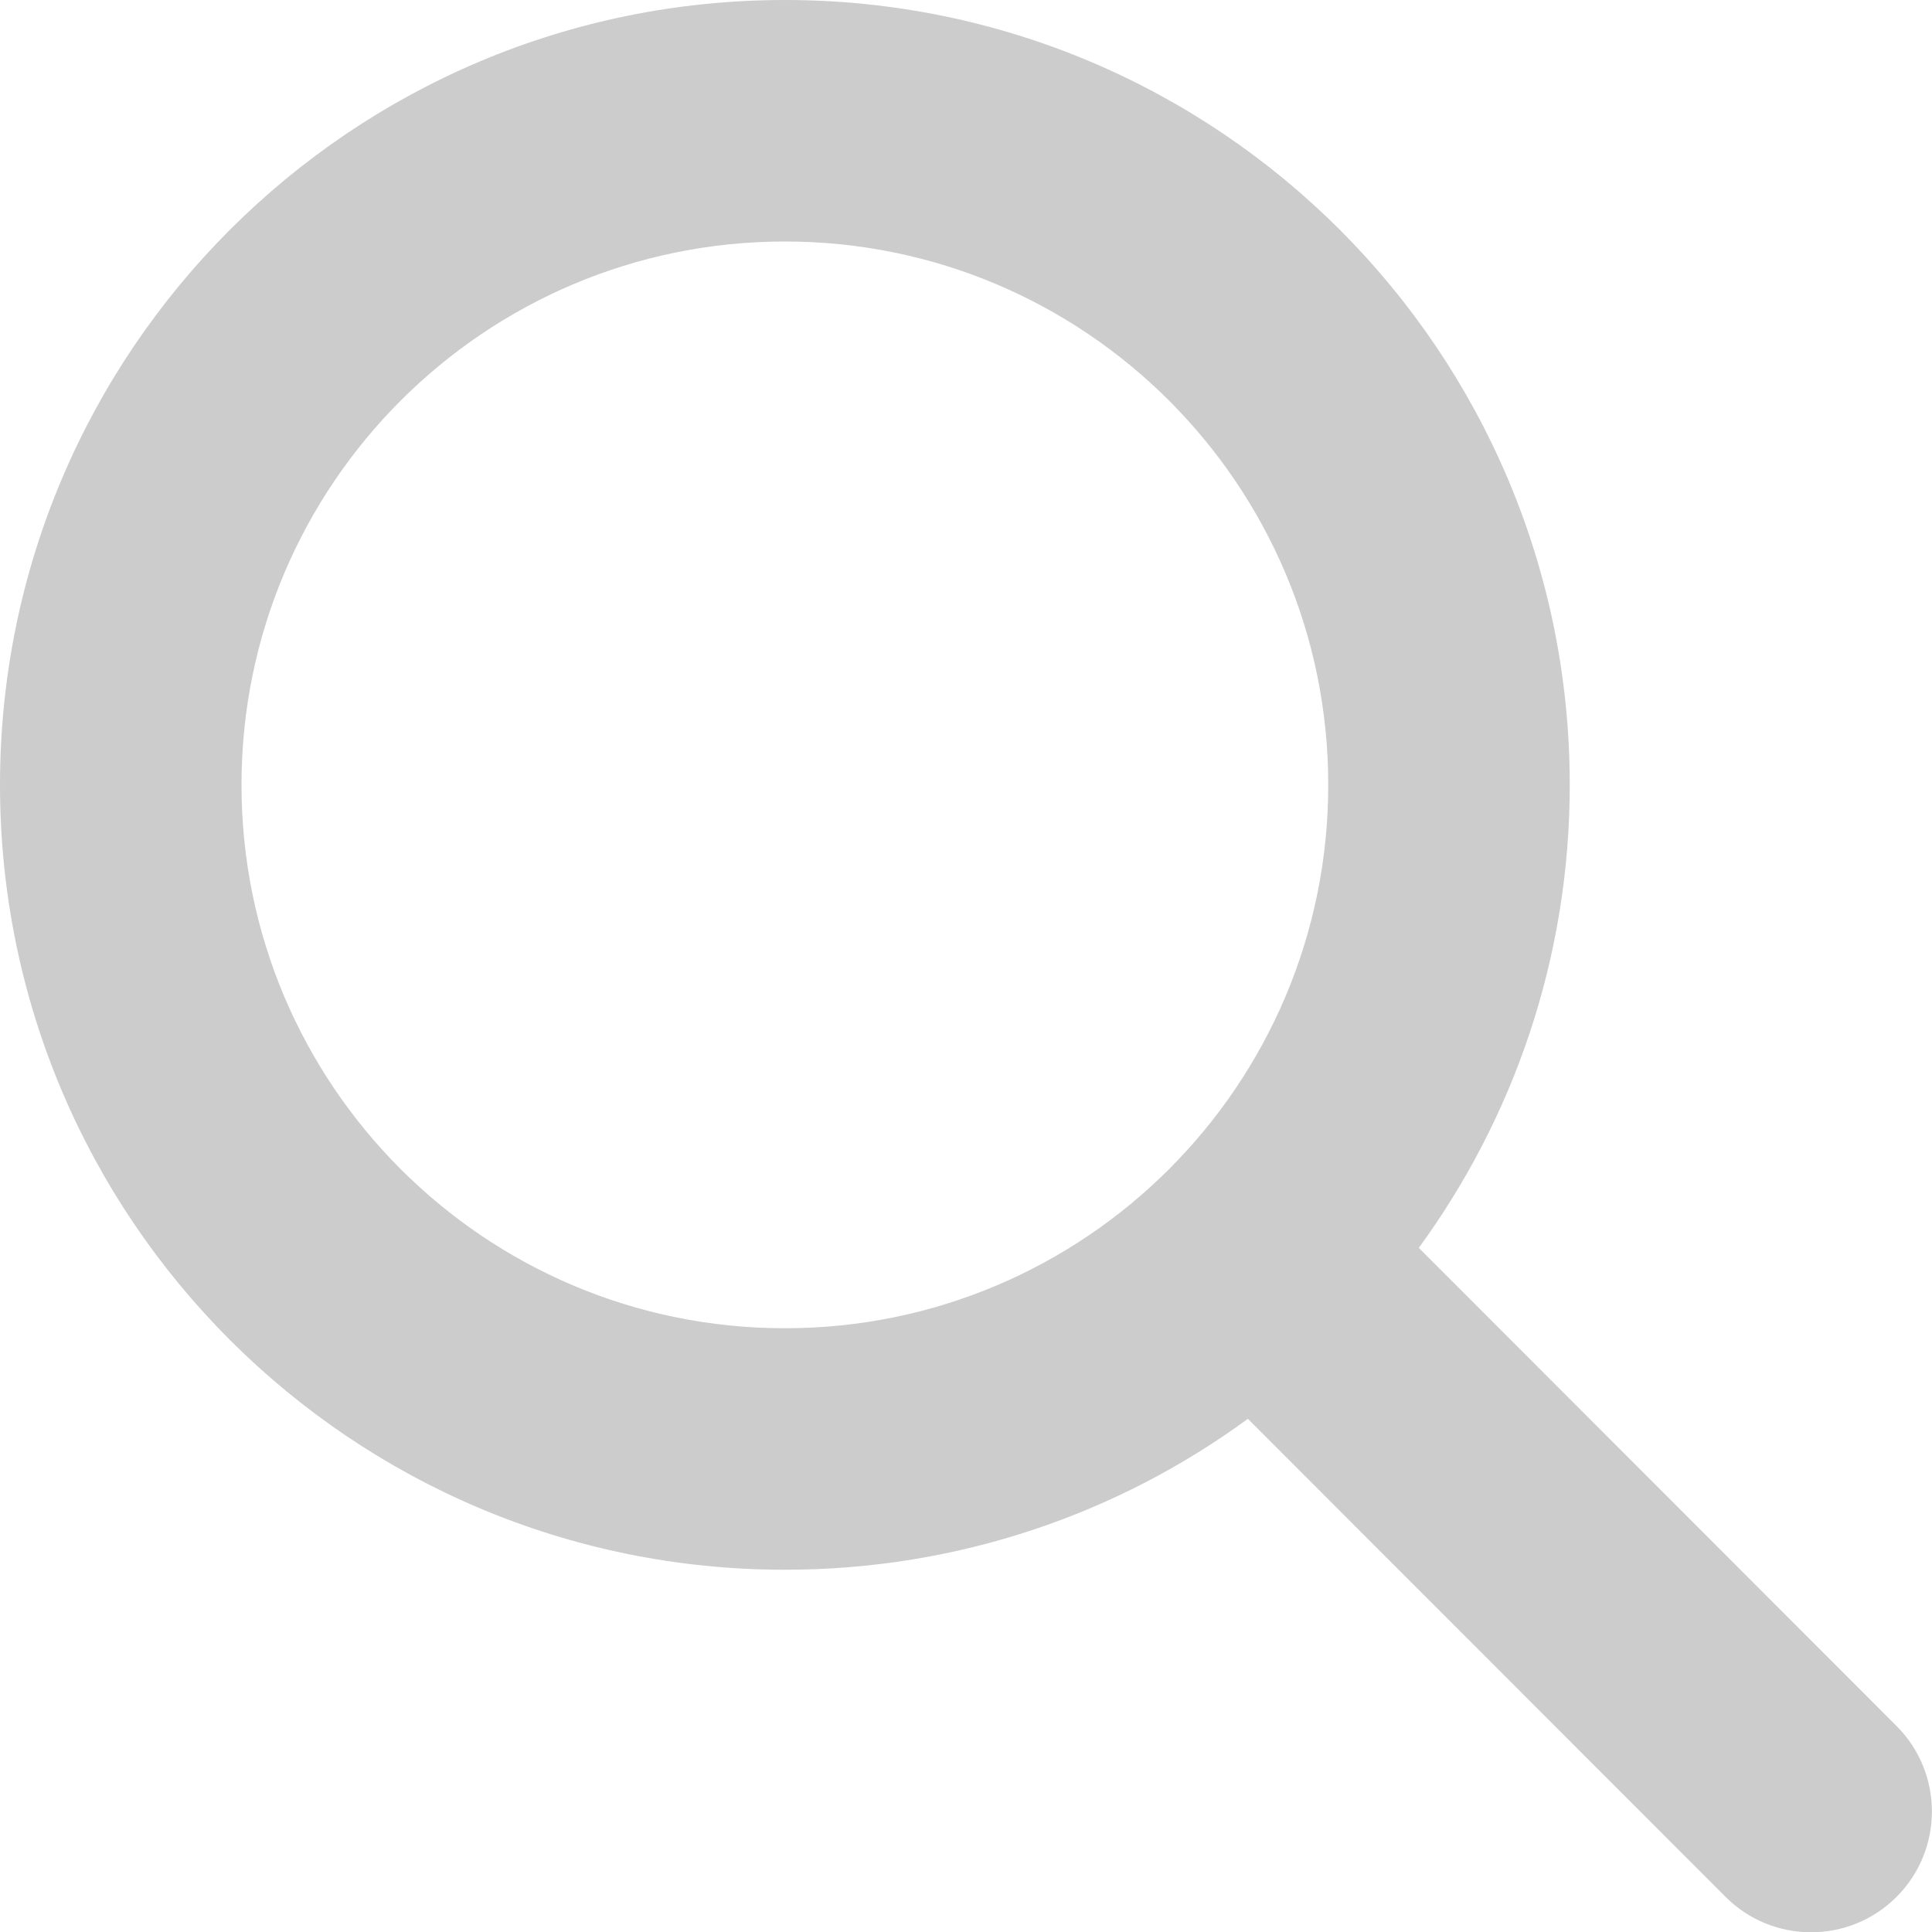
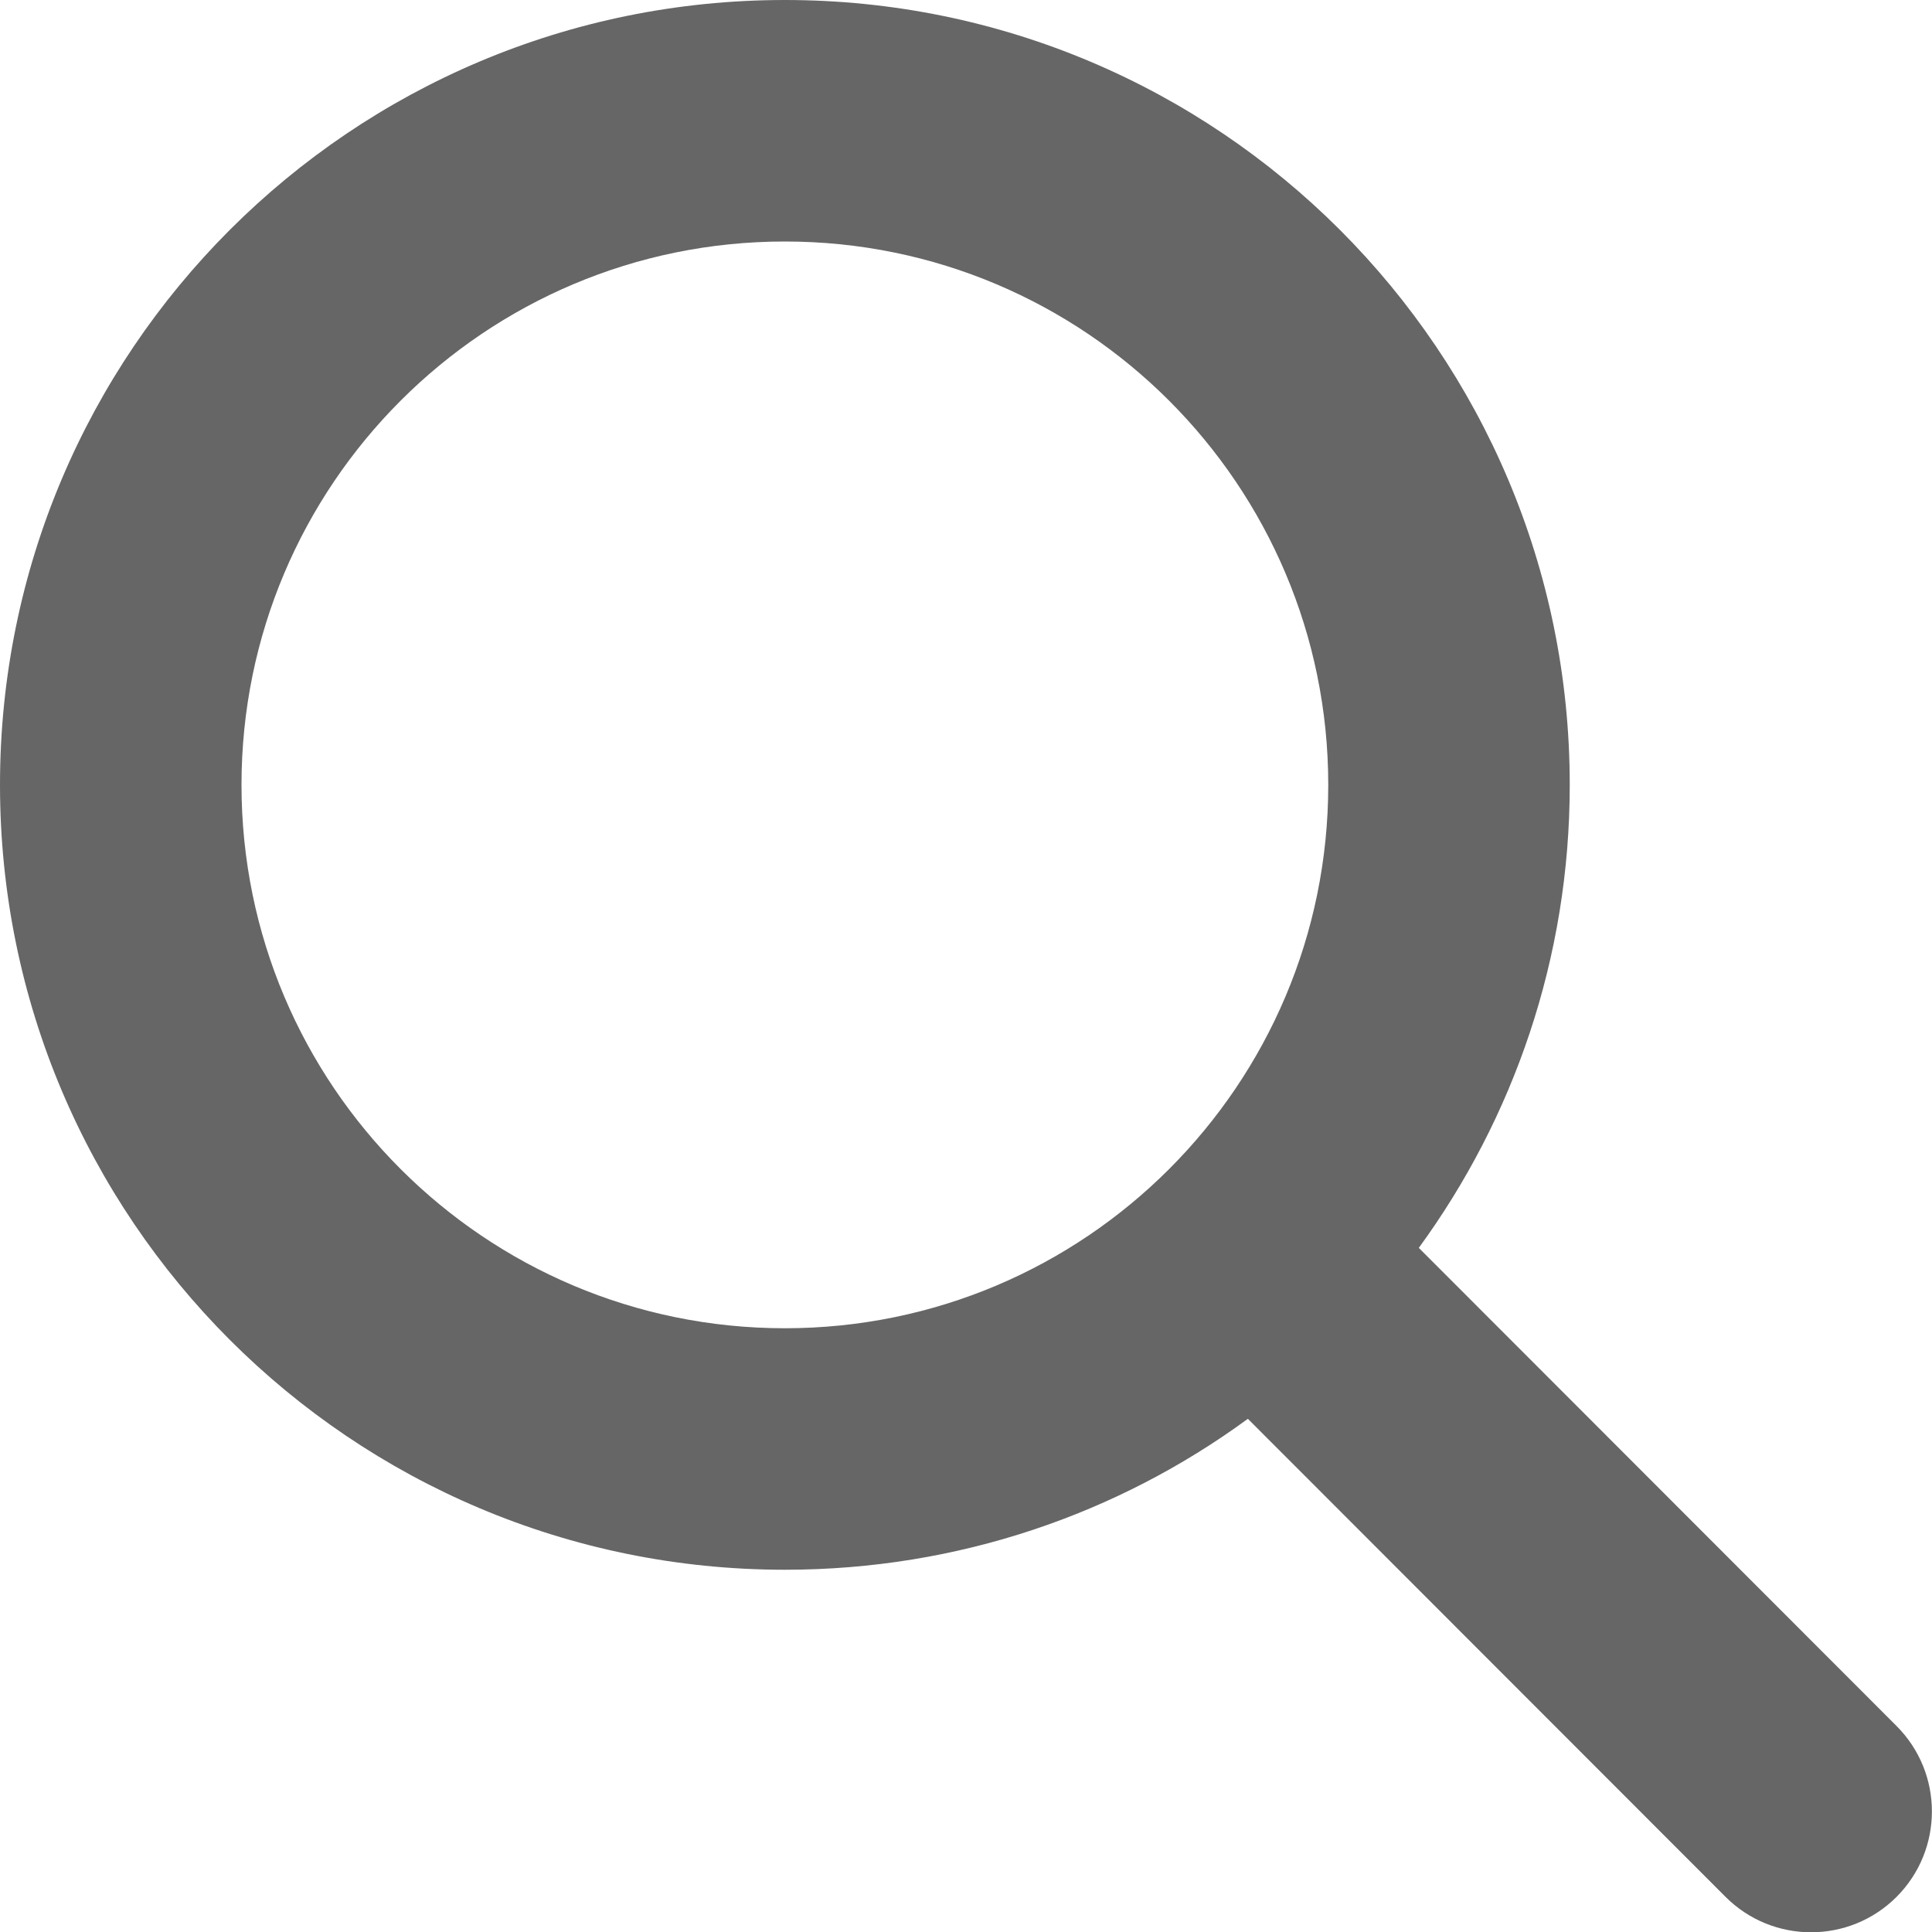
<svg xmlns="http://www.w3.org/2000/svg" viewBox="0 0 512 512">
-   <path fill="#ccc" d="M416 208c0 45.9-14.9 88.3-40 122.7L502.6 457.4c12.5 12.5 12.5 32.8 0 45.3s-32.8 12.5-45.3 0L330.7 376c-34.4 25.2-76.8 40-122.7 40C93.1 416 0 322.9 0 208S93.1 0 208 0S416 93.1 416 208zM208 352a144 144 0 1 0 0-288 144 144 0 1 0 0 288z" />
+   <path fill="#666" d="M416 208c0 45.9-14.9 88.3-40 122.7L502.6 457.4c12.5 12.5 12.5 32.8 0 45.3s-32.8 12.5-45.3 0L330.7 376c-34.4 25.2-76.8 40-122.7 40C93.1 416 0 322.9 0 208S93.1 0 208 0S416 93.1 416 208zM208 352a144 144 0 1 0 0-288 144 144 0 1 0 0 288z" />
</svg>
